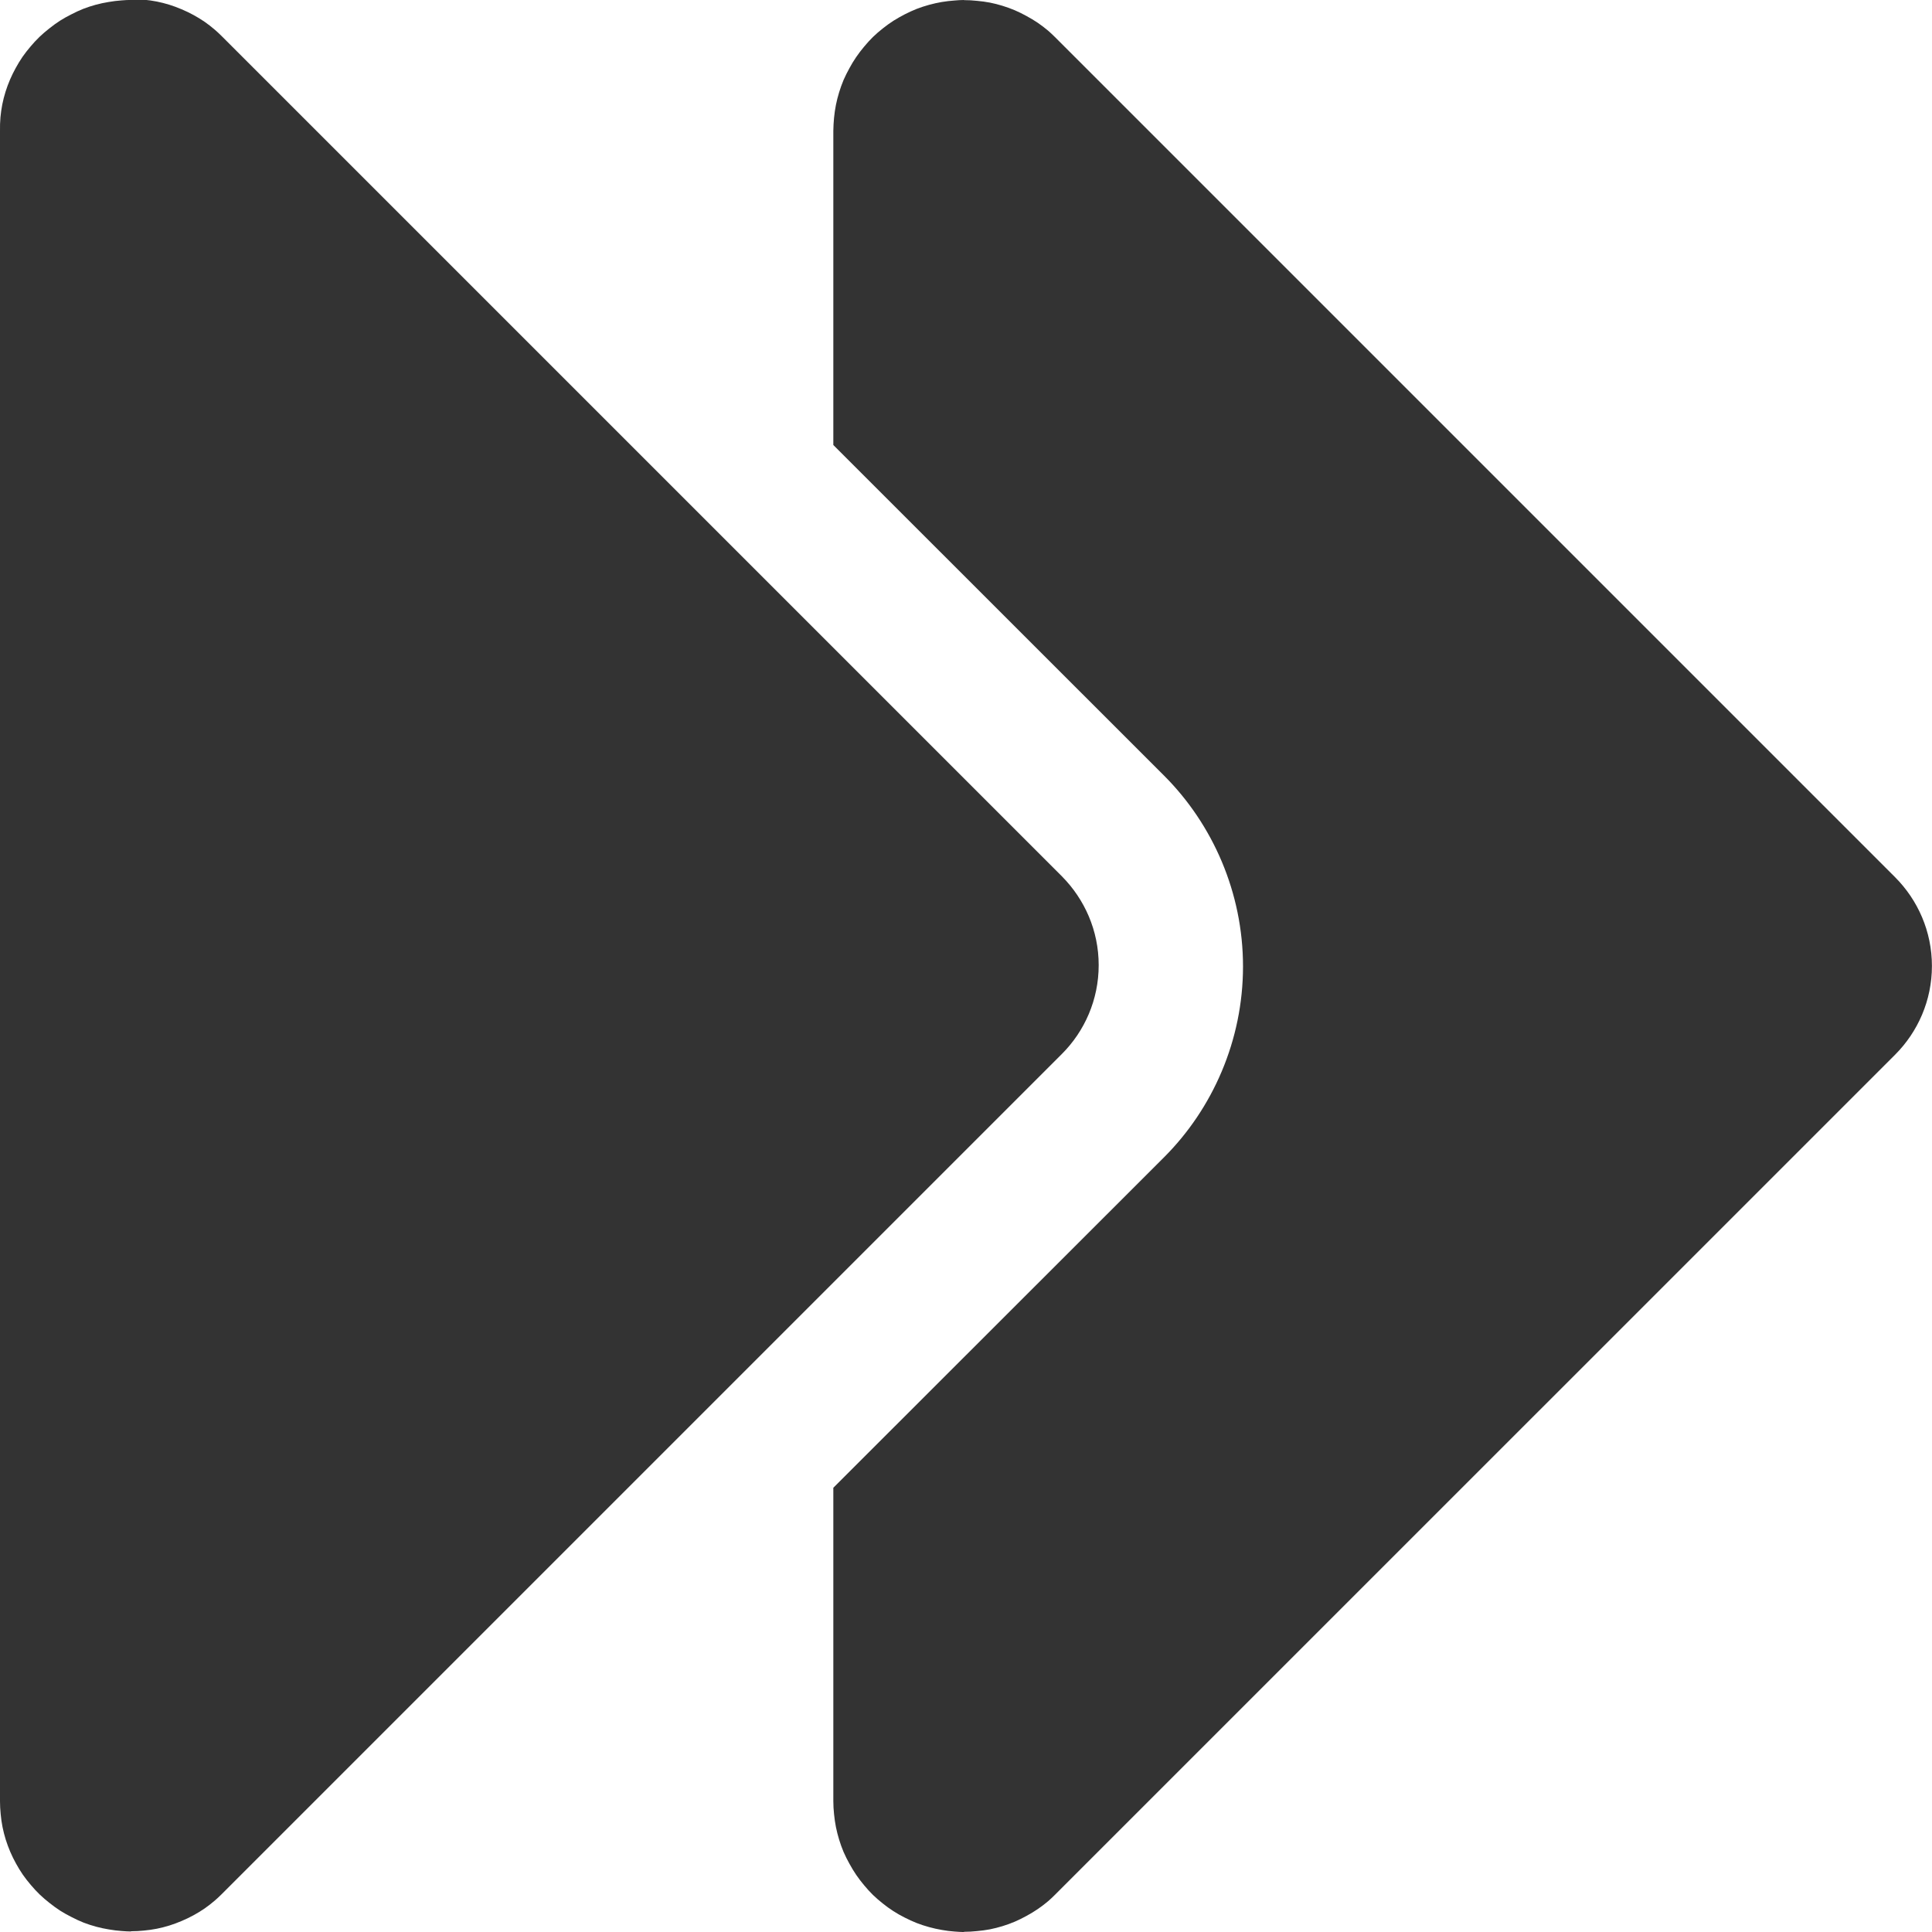
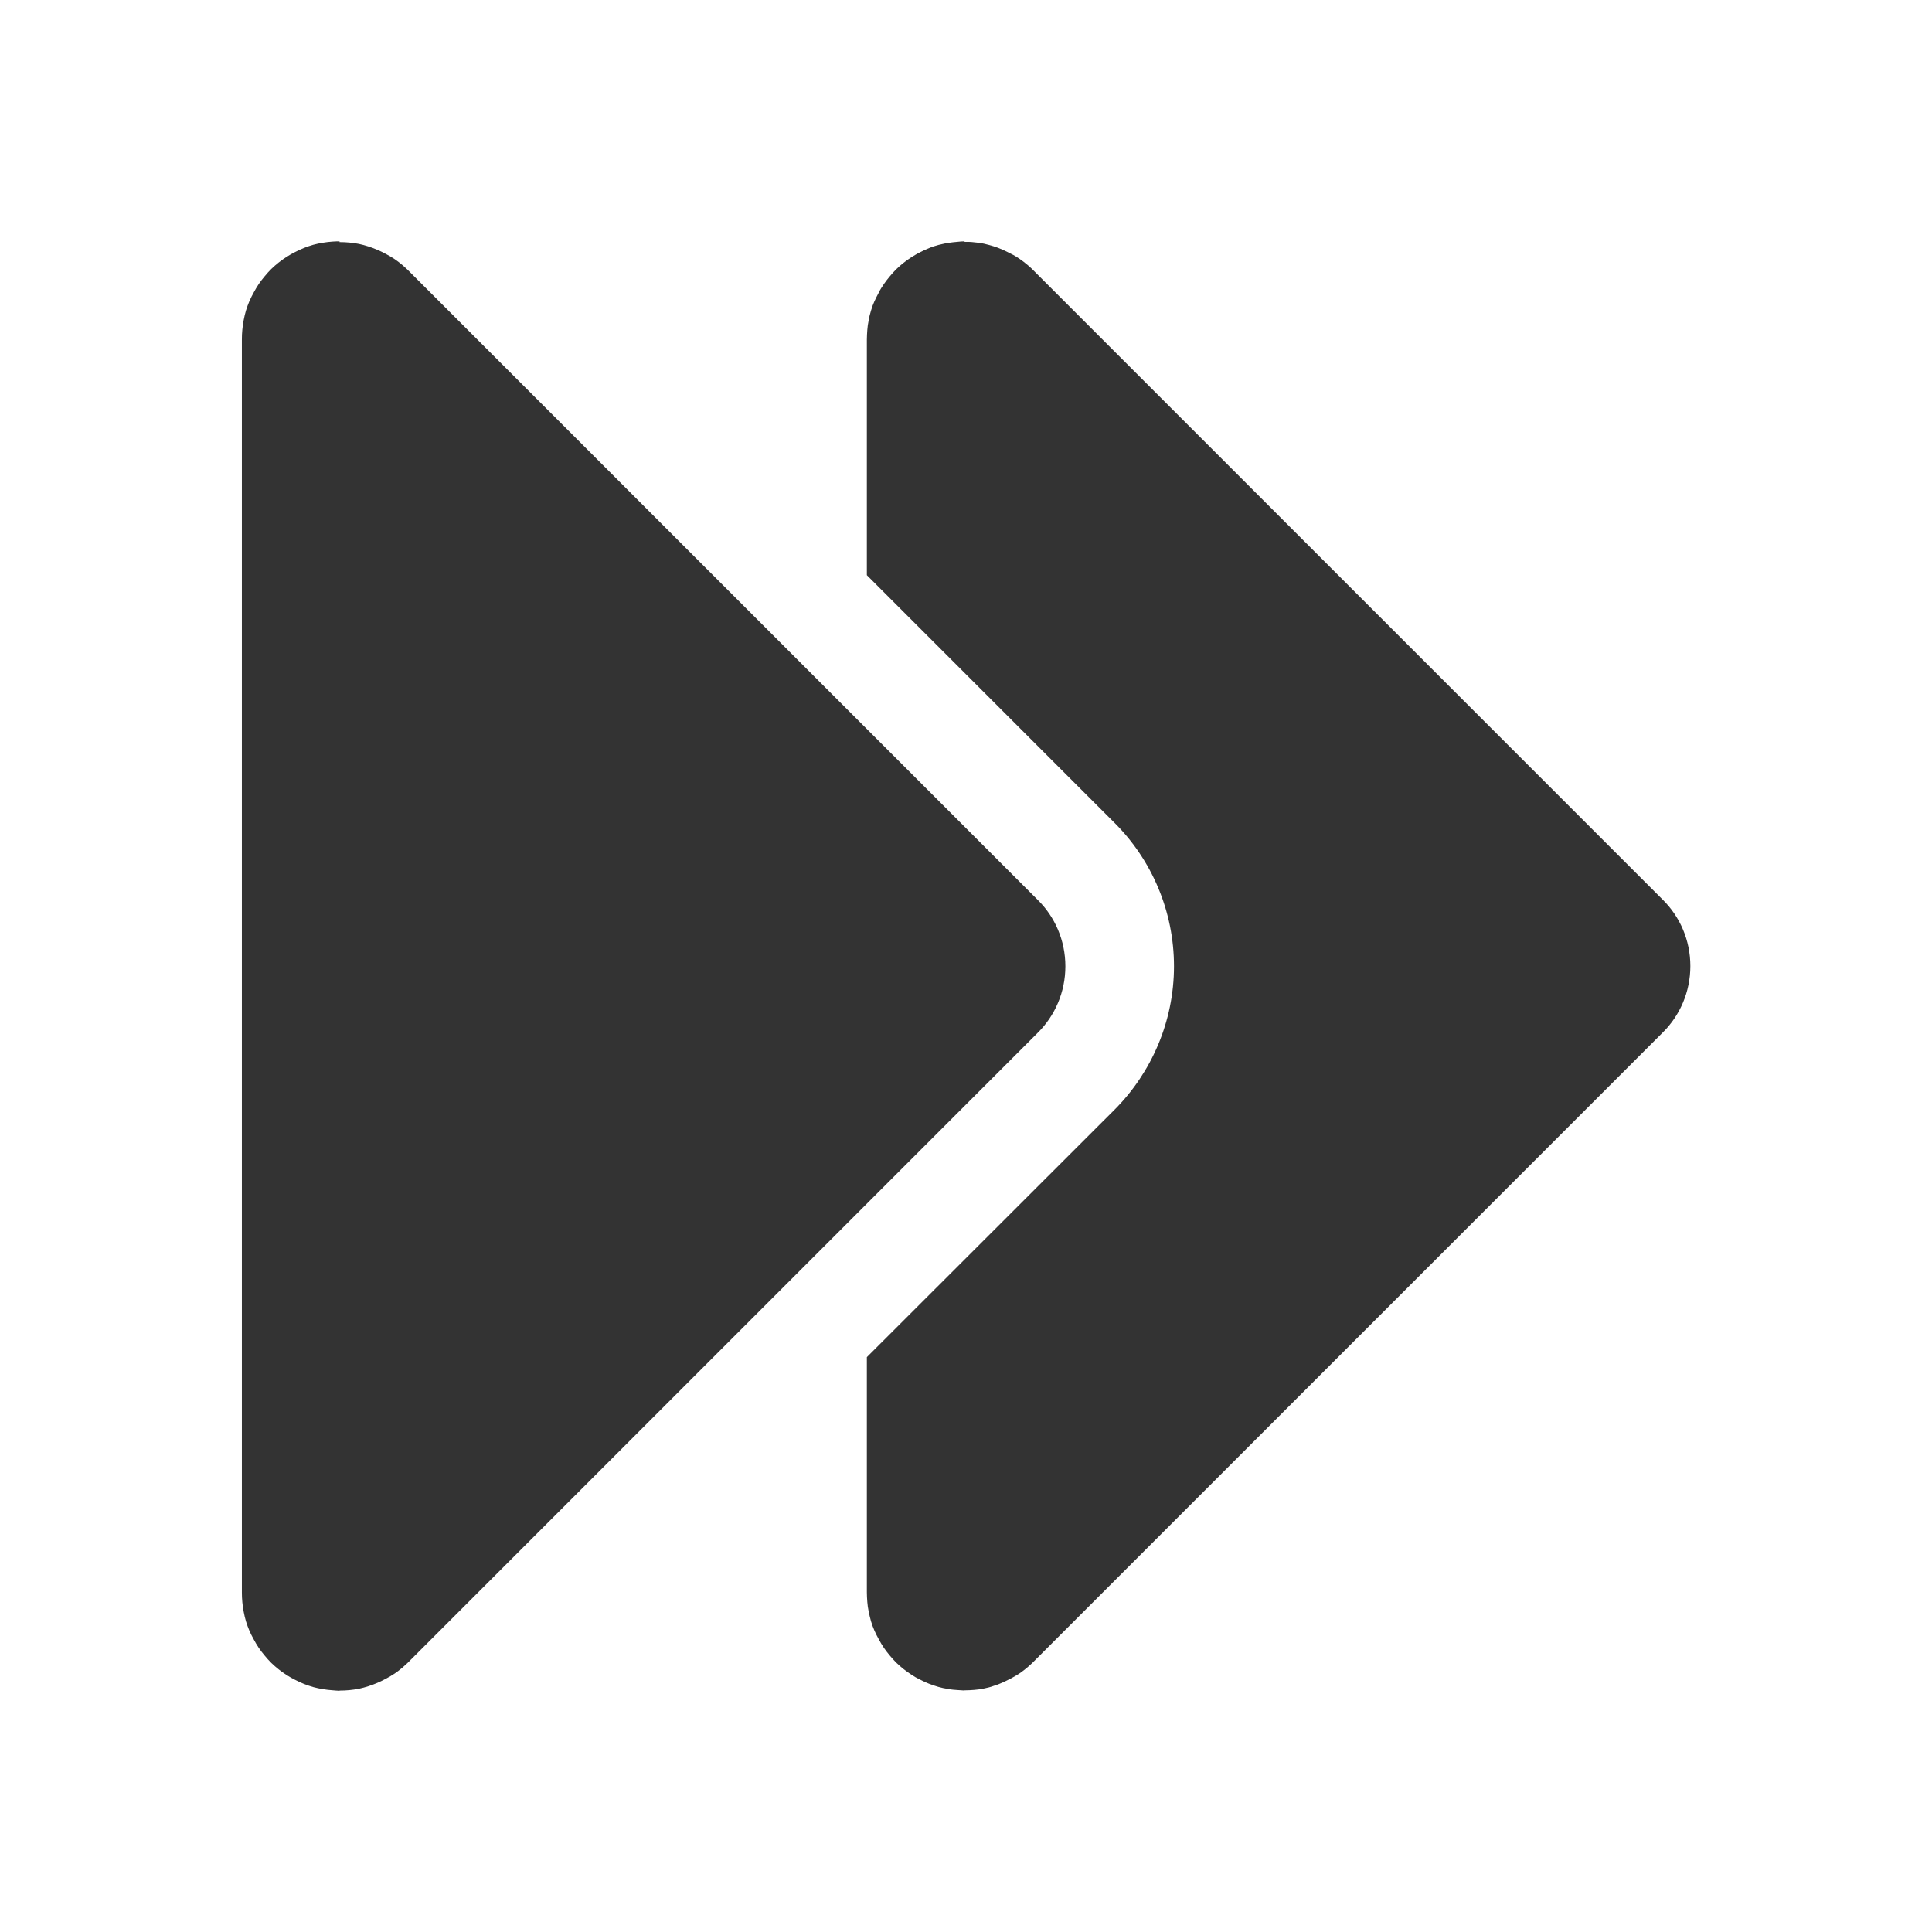
<svg xmlns="http://www.w3.org/2000/svg" width="32" height="32" viewBox="0 0 8.467 8.467" version="1.1" id="svg2001">
  <defs id="defs1995" />
  <g id="layer1" transform="translate(0,-288.5333)">
-     <path style="fill:#333333;fill-opacity:1;stroke:none;stroke-width:1px;stroke-linecap:butt;stroke-linejoin:miter;stroke-opacity:1" d="m 15.967,0 c -0.051,8.1291911e-4 -0.102,0.003 -0.152,0.008 -0.072,0.005 -0.144,0.013 -0.215,0.025 -0.071,0.012 -0.141,0.028 -0.211,0.047 -0.07,0.019 -0.139,0.042 -0.207,0.068 -0.067,0.027 -0.133,0.057 -0.197,0.09 -0.064,0.033 -0.127,0.069 -0.188,0.107 -0.061,0.039 -0.119,0.082 -0.176,0.127 -0.056,0.044 -0.11,0.091 -0.162,0.141 -0.051,0.051 -0.1,0.104 -0.146,0.16 -0.046,0.055 -0.09,0.112 -0.131,0.172 -0.041,0.06 -0.079,0.122 -0.113,0.186 -0.035,0.063 -0.067,0.127 -0.096,0.193 -0.028,0.067 -0.053,0.136 -0.074,0.205 -0.021,0.069 -0.039,0.138 -0.053,0.209 -0.014,0.07 -0.024,0.141 -0.031,0.213 -0.007,0.072 -0.011,0.144 -0.012,0.217 v 5.203 l 5.479,5.477 c 0.805,0.805 1.307,1.937 1.307,3.16 -1.5e-5,1.223 -0.502,2.355 -1.307,3.16 l -5.479,5.475 v 5.189 c 2.76e-4,0.072 0.004,0.145 0.012,0.217 0.007,0.071 0.017,0.142 0.031,0.213 0.014,0.07 0.032,0.14 0.053,0.209 0.021,0.07 0.046,0.138 0.074,0.205 0.029,0.066 0.061,0.131 0.096,0.193 0.035,0.064 0.072,0.126 0.113,0.186 0.041,0.059 0.084,0.117 0.131,0.172 0.046,0.056 0.095,0.109 0.146,0.16 0.052,0.05 0.106,0.096 0.162,0.141 0.056,0.045 0.115,0.088 0.176,0.127 0.061,0.039 0.123,0.075 0.188,0.107 0.064,0.033 0.13,0.063 0.197,0.09 0.068,0.026 0.137,0.049 0.207,0.068 0.069,0.019 0.14,0.035 0.211,0.047 0.071,0.013 0.143,0.022 0.215,0.027 0.051,0.004 0.101,0.007 0.152,0.008 v -0.004 c 0.072,-2.76e-4 0.145,-0.004 0.217,-0.012 0.071,-0.006 0.142,-0.016 0.213,-0.029 0.07,-0.014 0.14,-0.032 0.209,-0.053 0.069,-0.021 0.137,-0.046 0.203,-0.074 0.067,-0.029 0.132,-0.061 0.195,-0.096 0.064,-0.035 0.126,-0.072 0.186,-0.113 0.059,-0.041 0.117,-0.084 0.172,-0.131 0.036,-0.031 0.071,-0.064 0.105,-0.098 l 0.082,-0.082 L 31.391,17.469 C 31.766,17.093 32,16.573 32,16 c -7e-6,-0.573 -0.234,-1.093 -0.609,-1.469 L 17.549,0.689 17.467,0.607 c -0.034,-0.034 -0.069,-0.066 -0.105,-0.098 -0.055,-0.046 -0.112,-0.09 -0.172,-0.131 C 17.13,0.338 17.068,0.3 17.004,0.266 16.94,0.23 16.875,0.199 16.809,0.17 16.742,0.142 16.674,0.117 16.605,0.096 16.537,0.075 16.467,0.057 16.396,0.043 16.326,0.03 16.255,0.02 16.184,0.014 16.112,0.006 16.039,0.002 15.967,0.002 Z" transform="matrix(0.2645833,0,0,0.2645833,0,288.5333)" id="path2573" />
-     <path id="path2585" d="m 0.573,288.533 a 0.573,0.573 0 0 0 -0.04,0.002 0.573,0.573 0 0 0 -0.057,0.007 0.573,0.573 0 0 0 -0.056,0.012 0.573,0.573 0 0 0 -0.055,0.018 0.573,0.573 0 0 0 -0.052,0.024 0.573,0.573 0 0 0 -0.05,0.028 0.573,0.573 0 0 0 -0.047,0.034 0.573,0.573 0 0 0 -0.043,0.037 0.573,0.573 0 0 0 -0.039,0.042 0.573,0.573 0 0 0 -0.035,0.045 0.573,0.573 0 0 0 -0.03,0.049 0.573,0.573 0 0 0 -0.025,0.051 0.573,0.573 0 0 0 -0.02,0.054 0.573,0.573 0 0 0 -0.014,0.055 0.573,0.573 0 0 0 -0.008,0.056 A 0.573,0.573 0 0 0 0,289.107 v 3.66 3.66 a 0.573,0.573 0 0 0 0.003,0.057 0.573,0.573 0 0 0 0.008,0.056 0.573,0.573 0 0 0 0.014,0.055 0.573,0.573 0 0 0 0.02,0.054 0.573,0.573 0 0 0 0.025,0.051 0.573,0.573 0 0 0 0.03,0.049 0.573,0.573 0 0 0 0.035,0.045 0.573,0.573 0 0 0 0.039,0.042 0.573,0.573 0 0 0 0.043,0.037 0.573,0.573 0 0 0 0.047,0.034 0.573,0.573 0 0 0 0.05,0.028 0.573,0.573 0 0 0 0.052,0.024 0.573,0.573 0 0 0 0.055,0.018 0.573,0.573 0 0 0 0.056,0.012 0.573,0.573 0 0 0 0.057,0.007 0.573,0.573 0 0 0 0.04,0.002 v -0.001 a 0.573,0.573 0 0 0 0.057,-0.003 0.573,0.573 0 0 0 0.056,-0.008 0.573,0.573 0 0 0 0.055,-0.014 0.573,0.573 0 0 0 0.054,-0.02 0.573,0.573 0 0 0 0.052,-0.025 0.573,0.573 0 0 0 0.049,-0.03 0.573,0.573 0 0 0 0.045,-0.035 0.573,0.573 0 0 0 0.028,-0.026 l 0.022,-0.022 3.662,-3.662 c 0.099,-0.099 0.161,-0.237 0.161,-0.389 -1.9e-6,-0.152 -0.062,-0.289 -0.161,-0.389 l -3.662,-3.662 -0.022,-0.022 a 0.573,0.573 0 0 0 -0.028,-0.026 0.573,0.573 0 0 0 -0.045,-0.035 0.573,0.573 0 0 0 -0.049,-0.03 0.573,0.573 0 0 0 -0.052,-0.025 0.573,0.573 0 0 0 -0.054,-0.02 0.573,0.573 0 0 0 -0.055,-0.014 0.573,0.573 0 0 0 -0.056,-0.008 0.573,0.573 0 0 0 -0.057,-0.003 z" style="fill:#333333;fill-opacity:1;stroke:none;stroke-width:1.265;stroke-linecap:butt;stroke-linejoin:miter;stroke-opacity:1;stroke-miterlimit:4;stroke-dasharray:none" />
+     <path style="fill:#333333;fill-opacity:1;stroke:none;stroke-width:0.198px;stroke-linecap:butt;stroke-linejoin:miter;stroke-opacity:1" d="m 4.227,289.591 c -0.01,1.6e-4 -0.02,6.8e-4 -0.03,0.002 -0.014,9.7e-4 -0.029,0.003 -0.043,0.005 -0.014,0.002 -0.028,0.006 -0.042,0.009 -0.014,0.004 -0.028,0.008 -0.041,0.014 -0.013,0.005 -0.026,0.011 -0.039,0.018 -0.013,0.006 -0.025,0.014 -0.037,0.021 -0.012,0.008 -0.024,0.016 -0.035,0.025 -0.011,0.009 -0.022,0.018 -0.032,0.028 -0.01,0.01 -0.02,0.021 -0.029,0.032 -0.009,0.011 -0.018,0.022 -0.026,0.034 -0.008,0.012 -0.016,0.024 -0.022,0.037 -0.007,0.013 -0.013,0.025 -0.019,0.038 -0.006,0.013 -0.011,0.027 -0.015,0.041 -0.004,0.014 -0.008,0.028 -0.01,0.042 -0.003,0.014 -0.005,0.028 -0.006,0.042 -0.001,0.014 -0.002,0.029 -0.002,0.043 v 1.032 l 1.087,1.087 c 0.16,0.16 0.259,0.384 0.259,0.627 -2.9e-6,0.243 -0.1,0.467 -0.259,0.627 l -1.087,1.086 v 1.03 c 5.48e-5,0.014 8.335e-4,0.029 0.002,0.043 0.001,0.014 0.003,0.028 0.006,0.042 0.003,0.014 0.006,0.028 0.01,0.042 0.004,0.014 0.009,0.027 0.015,0.041 0.006,0.013 0.012,0.026 0.019,0.038 0.007,0.013 0.014,0.025 0.022,0.037 0.008,0.012 0.017,0.023 0.026,0.034 0.009,0.011 0.019,0.022 0.029,0.032 0.01,0.01 0.021,0.019 0.032,0.028 0.011,0.009 0.023,0.017 0.035,0.025 0.012,0.008 0.024,0.015 0.037,0.021 0.013,0.007 0.026,0.013 0.039,0.018 0.013,0.005 0.027,0.01 0.041,0.014 0.014,0.004 0.028,0.007 0.042,0.009 0.014,0.003 0.028,0.004 0.043,0.005 0.01,8.7e-4 0.02,10e-4 0.03,0.002 v -7.8e-4 c 0.014,-5e-5 0.029,-8.3e-4 0.043,-0.002 0.014,-10e-4 0.028,-0.003 0.042,-0.006 0.014,-0.003 0.028,-0.006 0.041,-0.011 0.014,-0.004 0.027,-0.009 0.04,-0.015 0.013,-0.006 0.026,-0.012 0.039,-0.019 0.013,-0.007 0.025,-0.014 0.037,-0.022 0.012,-0.008 0.023,-0.017 0.034,-0.026 0.007,-0.006 0.014,-0.013 0.021,-0.019 l 0.016,-0.016 2.747,-2.747 c 0.075,-0.074 0.121,-0.178 0.121,-0.291 -1.4e-6,-0.114 -0.046,-0.217 -0.121,-0.291 l -2.747,-2.747 -0.016,-0.016 c -0.007,-0.007 -0.014,-0.013 -0.021,-0.019 -0.011,-0.009 -0.022,-0.018 -0.034,-0.026 -0.012,-0.008 -0.024,-0.016 -0.037,-0.022 -0.013,-0.007 -0.026,-0.013 -0.039,-0.019 -0.013,-0.006 -0.027,-0.011 -0.04,-0.015 -0.014,-0.004 -0.027,-0.008 -0.041,-0.011 -0.014,-0.003 -0.028,-0.005 -0.042,-0.006 -0.014,-0.002 -0.029,-0.002 -0.043,-0.002 z" id="path2573" />
+     <path id="path2585" d="m 1.488,289.591 a 0.429,0.429 0 0 0 -0.03,10e-4 0.429,0.429 0 0 0 -0.043,0.005 0.429,0.429 0 0 0 -0.042,0.009 0.429,0.429 0 0 0 -0.041,0.014 0.429,0.429 0 0 0 -0.039,0.018 0.429,0.429 0 0 0 -0.037,0.021 0.429,0.429 0 0 0 -0.035,0.025 0.429,0.429 0 0 0 -0.032,0.028 0.429,0.429 0 0 0 -0.029,0.032 0.429,0.429 0 0 0 -0.026,0.034 0.429,0.429 0 0 0 -0.022,0.037 0.429,0.429 0 0 0 -0.019,0.038 0.429,0.429 0 0 0 -0.015,0.041 0.429,0.429 0 0 0 -0.01,0.042 0.429,0.429 0 0 0 -0.006,0.042 0.429,0.429 0 0 0 -0.002,0.044 v 2.745 2.745 a 0.429,0.429 0 0 0 0.002,0.043 0.429,0.429 0 0 0 0.006,0.042 0.429,0.429 0 0 0 0.01,0.042 0.429,0.429 0 0 0 0.015,0.041 0.429,0.429 0 0 0 0.019,0.038 0.429,0.429 0 0 0 0.022,0.037 0.429,0.429 0 0 0 0.026,0.034 0.429,0.429 0 0 0 0.029,0.032 0.429,0.429 0 0 0 0.032,0.028 0.429,0.429 0 0 0 0.035,0.025 0.429,0.429 0 0 0 0.037,0.021 0.429,0.429 0 0 0 0.039,0.018 0.429,0.429 0 0 0 0.041,0.014 0.429,0.429 0 0 0 0.042,0.009 0.429,0.429 0 0 0 0.043,0.005 0.429,0.429 0 0 0 0.03,0.002 v -7.5e-4 a 0.429,0.429 0 0 0 0.043,-0.002 0.429,0.429 0 0 0 0.042,-0.006 0.429,0.429 0 0 0 0.041,-0.011 0.429,0.429 0 0 0 0.04,-0.015 0.429,0.429 0 0 0 0.039,-0.019 0.429,0.429 0 0 0 0.037,-0.022 0.429,0.429 0 0 0 0.034,-0.026 0.429,0.429 0 0 0 0.021,-0.019 l 0.016,-0.016 2.747,-2.747 c 0.075,-0.074 0.121,-0.178 0.121,-0.291 -1.4e-6,-0.114 -0.046,-0.217 -0.121,-0.291 l -2.747,-2.747 -0.016,-0.016 a 0.429,0.429 0 0 0 -0.021,-0.019 0.429,0.429 0 0 0 -0.034,-0.026 0.429,0.429 0 0 0 -0.037,-0.022 0.429,0.429 0 0 0 -0.039,-0.019 0.429,0.429 0 0 0 -0.04,-0.015 0.429,0.429 0 0 0 -0.041,-0.011 0.429,0.429 0 0 0 -0.042,-0.006 0.429,0.429 0 0 0 -0.043,-0.002 z" style="fill:#333333;fill-opacity:1;stroke:none;stroke-width:0.949;stroke-linecap:butt;stroke-linejoin:miter;stroke-miterlimit:4;stroke-dasharray:none;stroke-opacity:1" />
  </g>
</svg>
